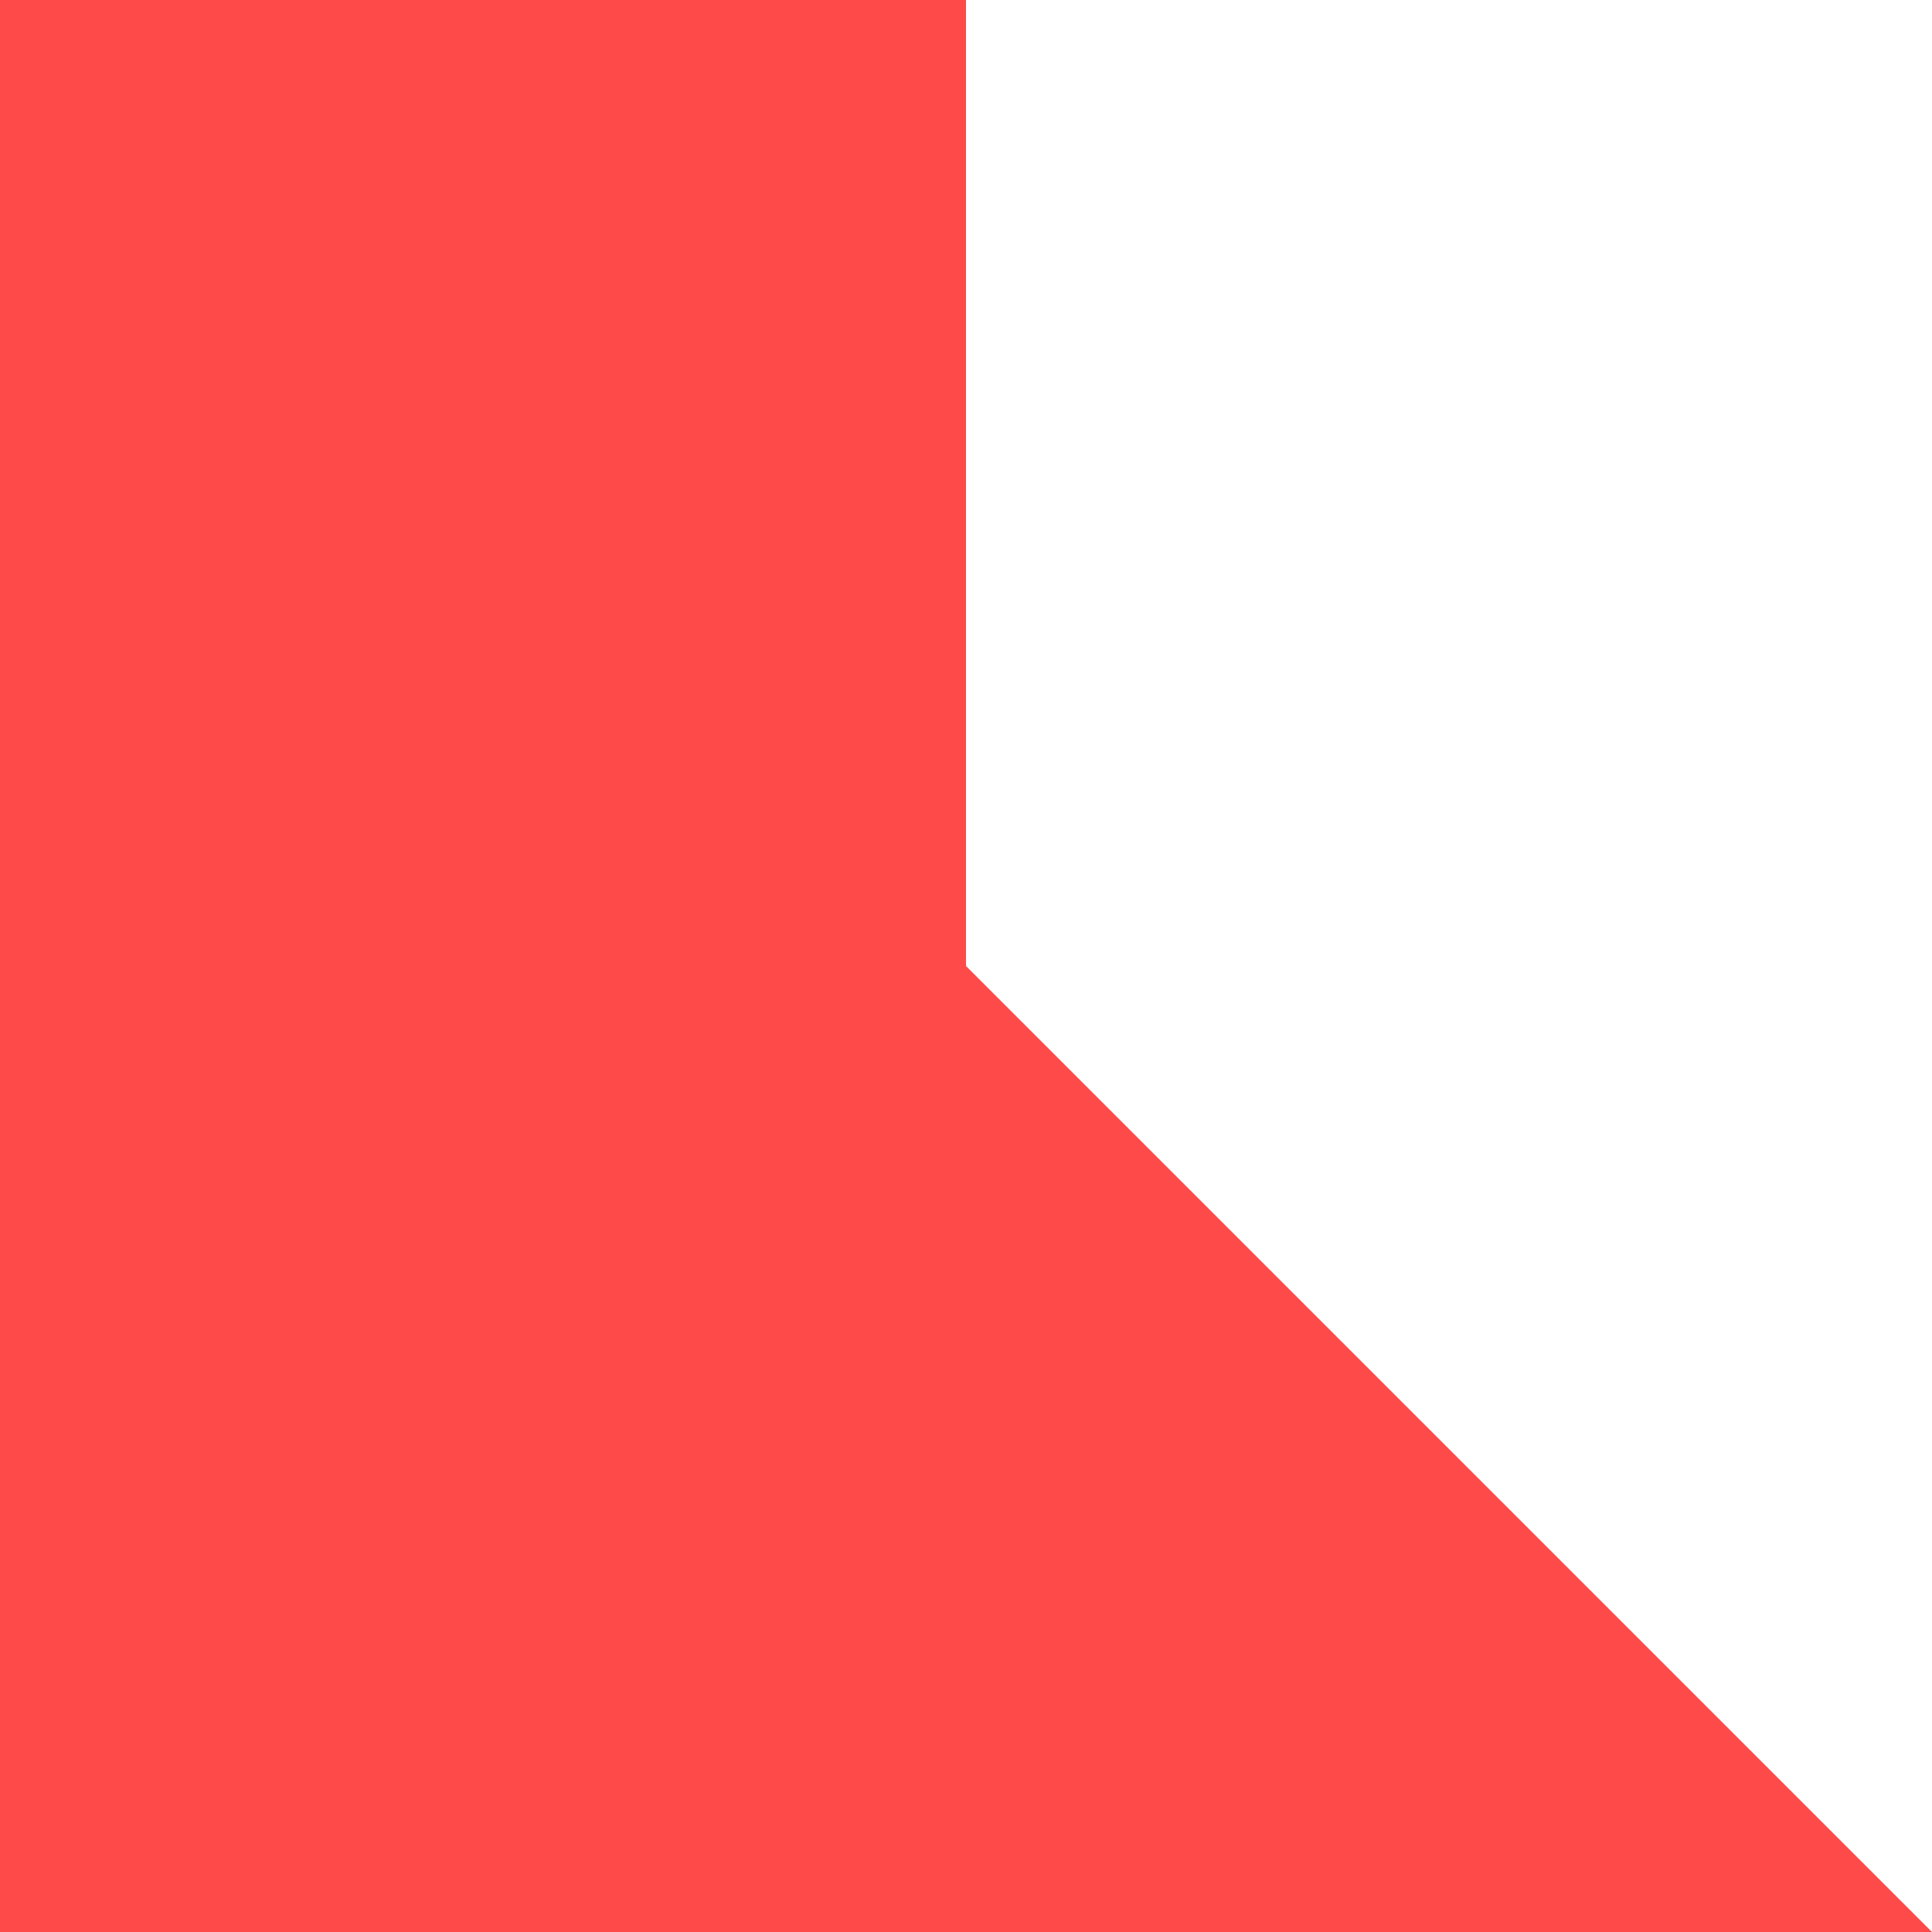
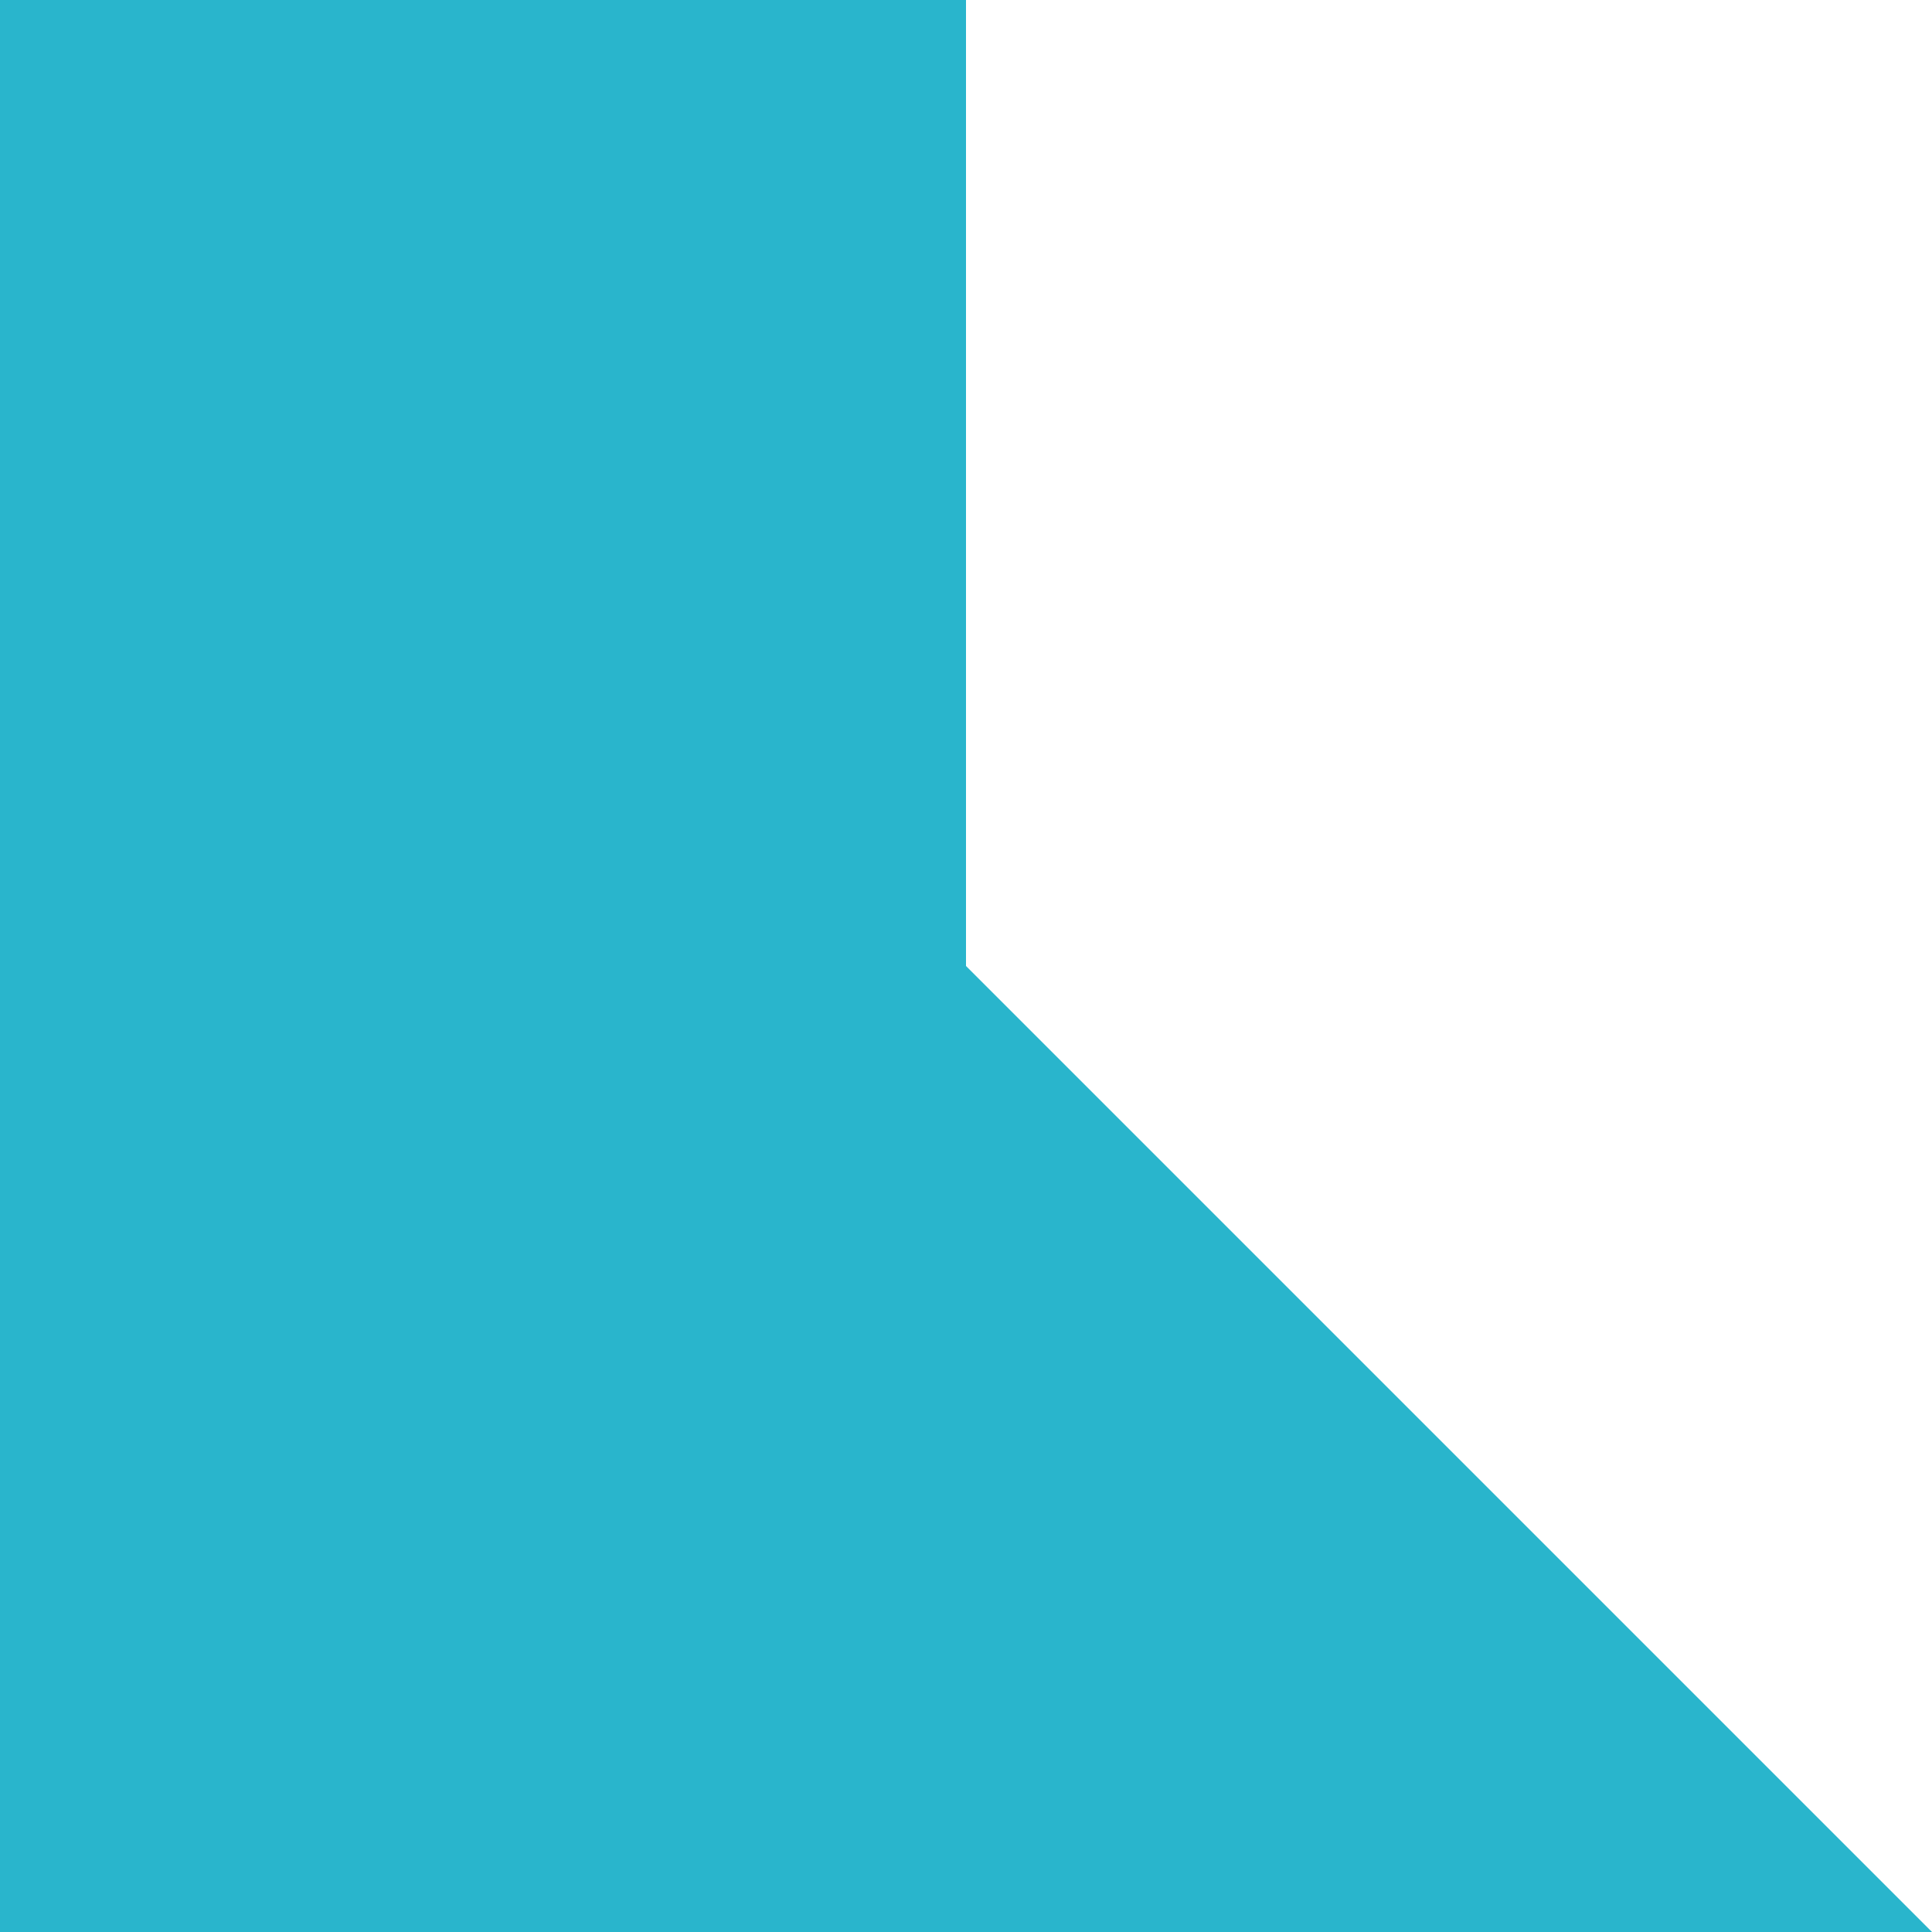
<svg xmlns="http://www.w3.org/2000/svg" id="LEG_0" viewBox="0 0 20 20">
  <defs>
-     <style>.cls-1{fill:#fe4a49;}</style>
+     <style>.cls-1{fill:#29b5cc;}</style>
  </defs>
  <polygon class="cls-1" points="10 10 10 0 0 0 0 20 20 20 10 10" />
</svg>
